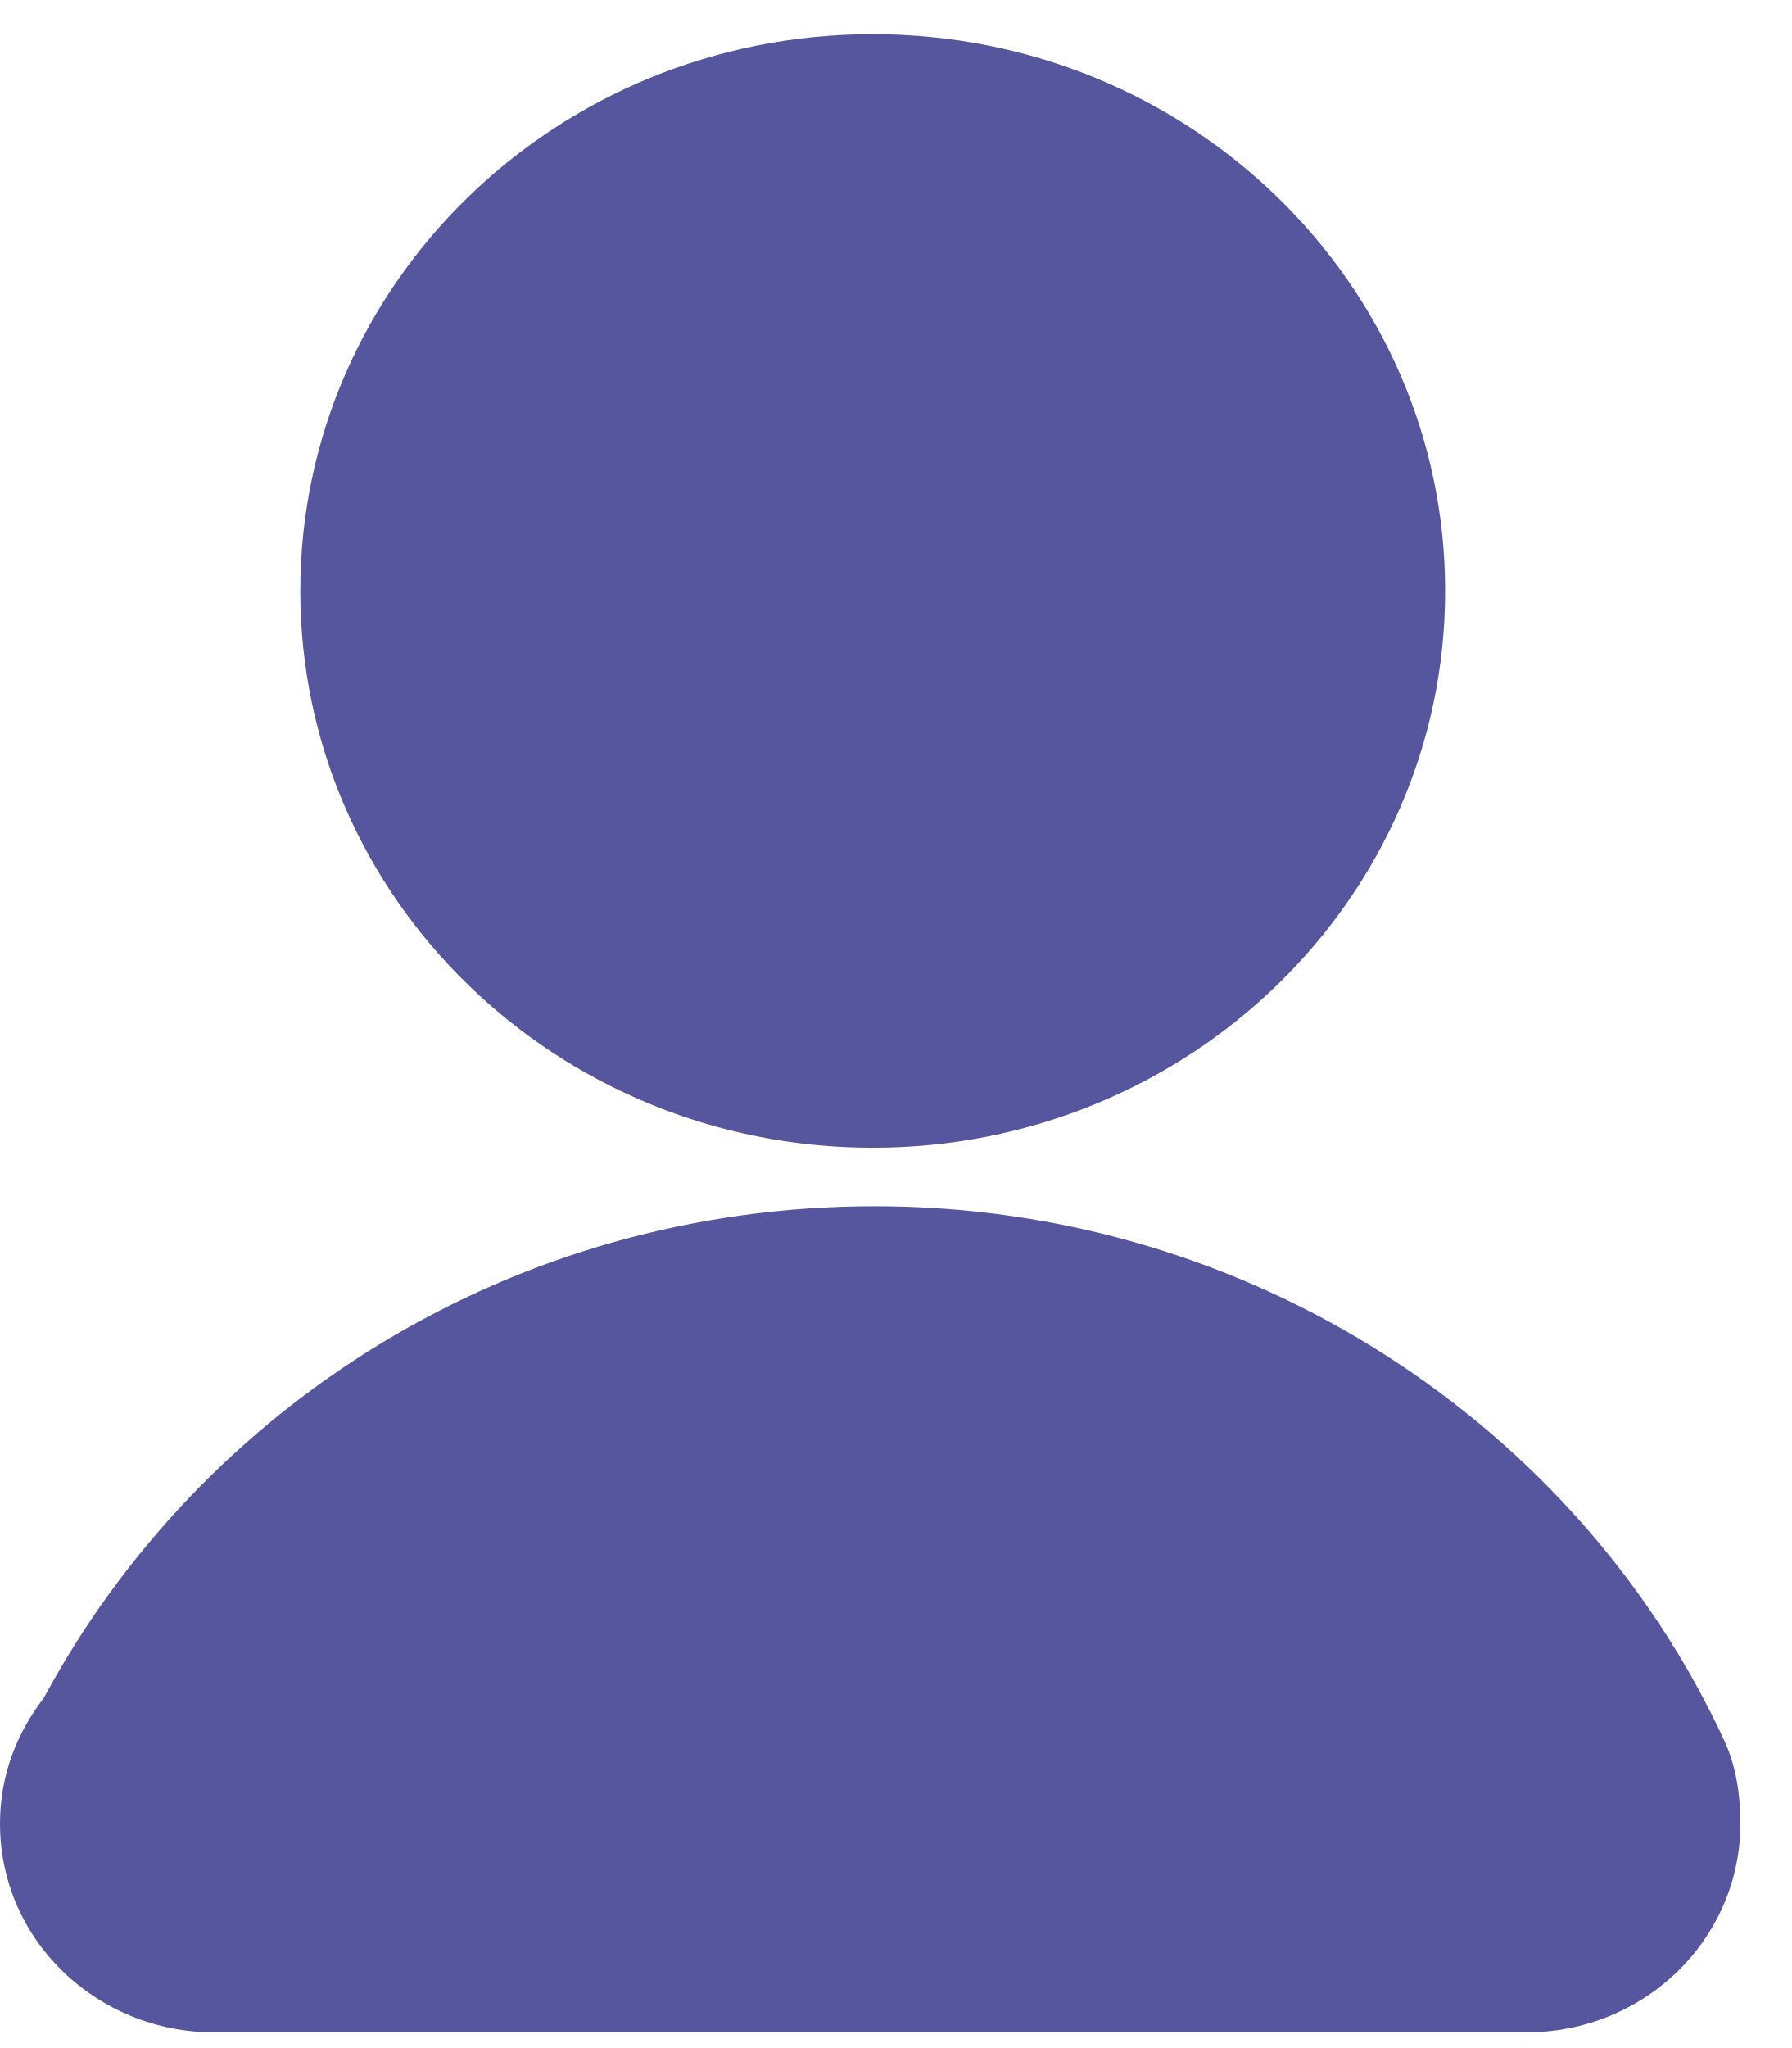
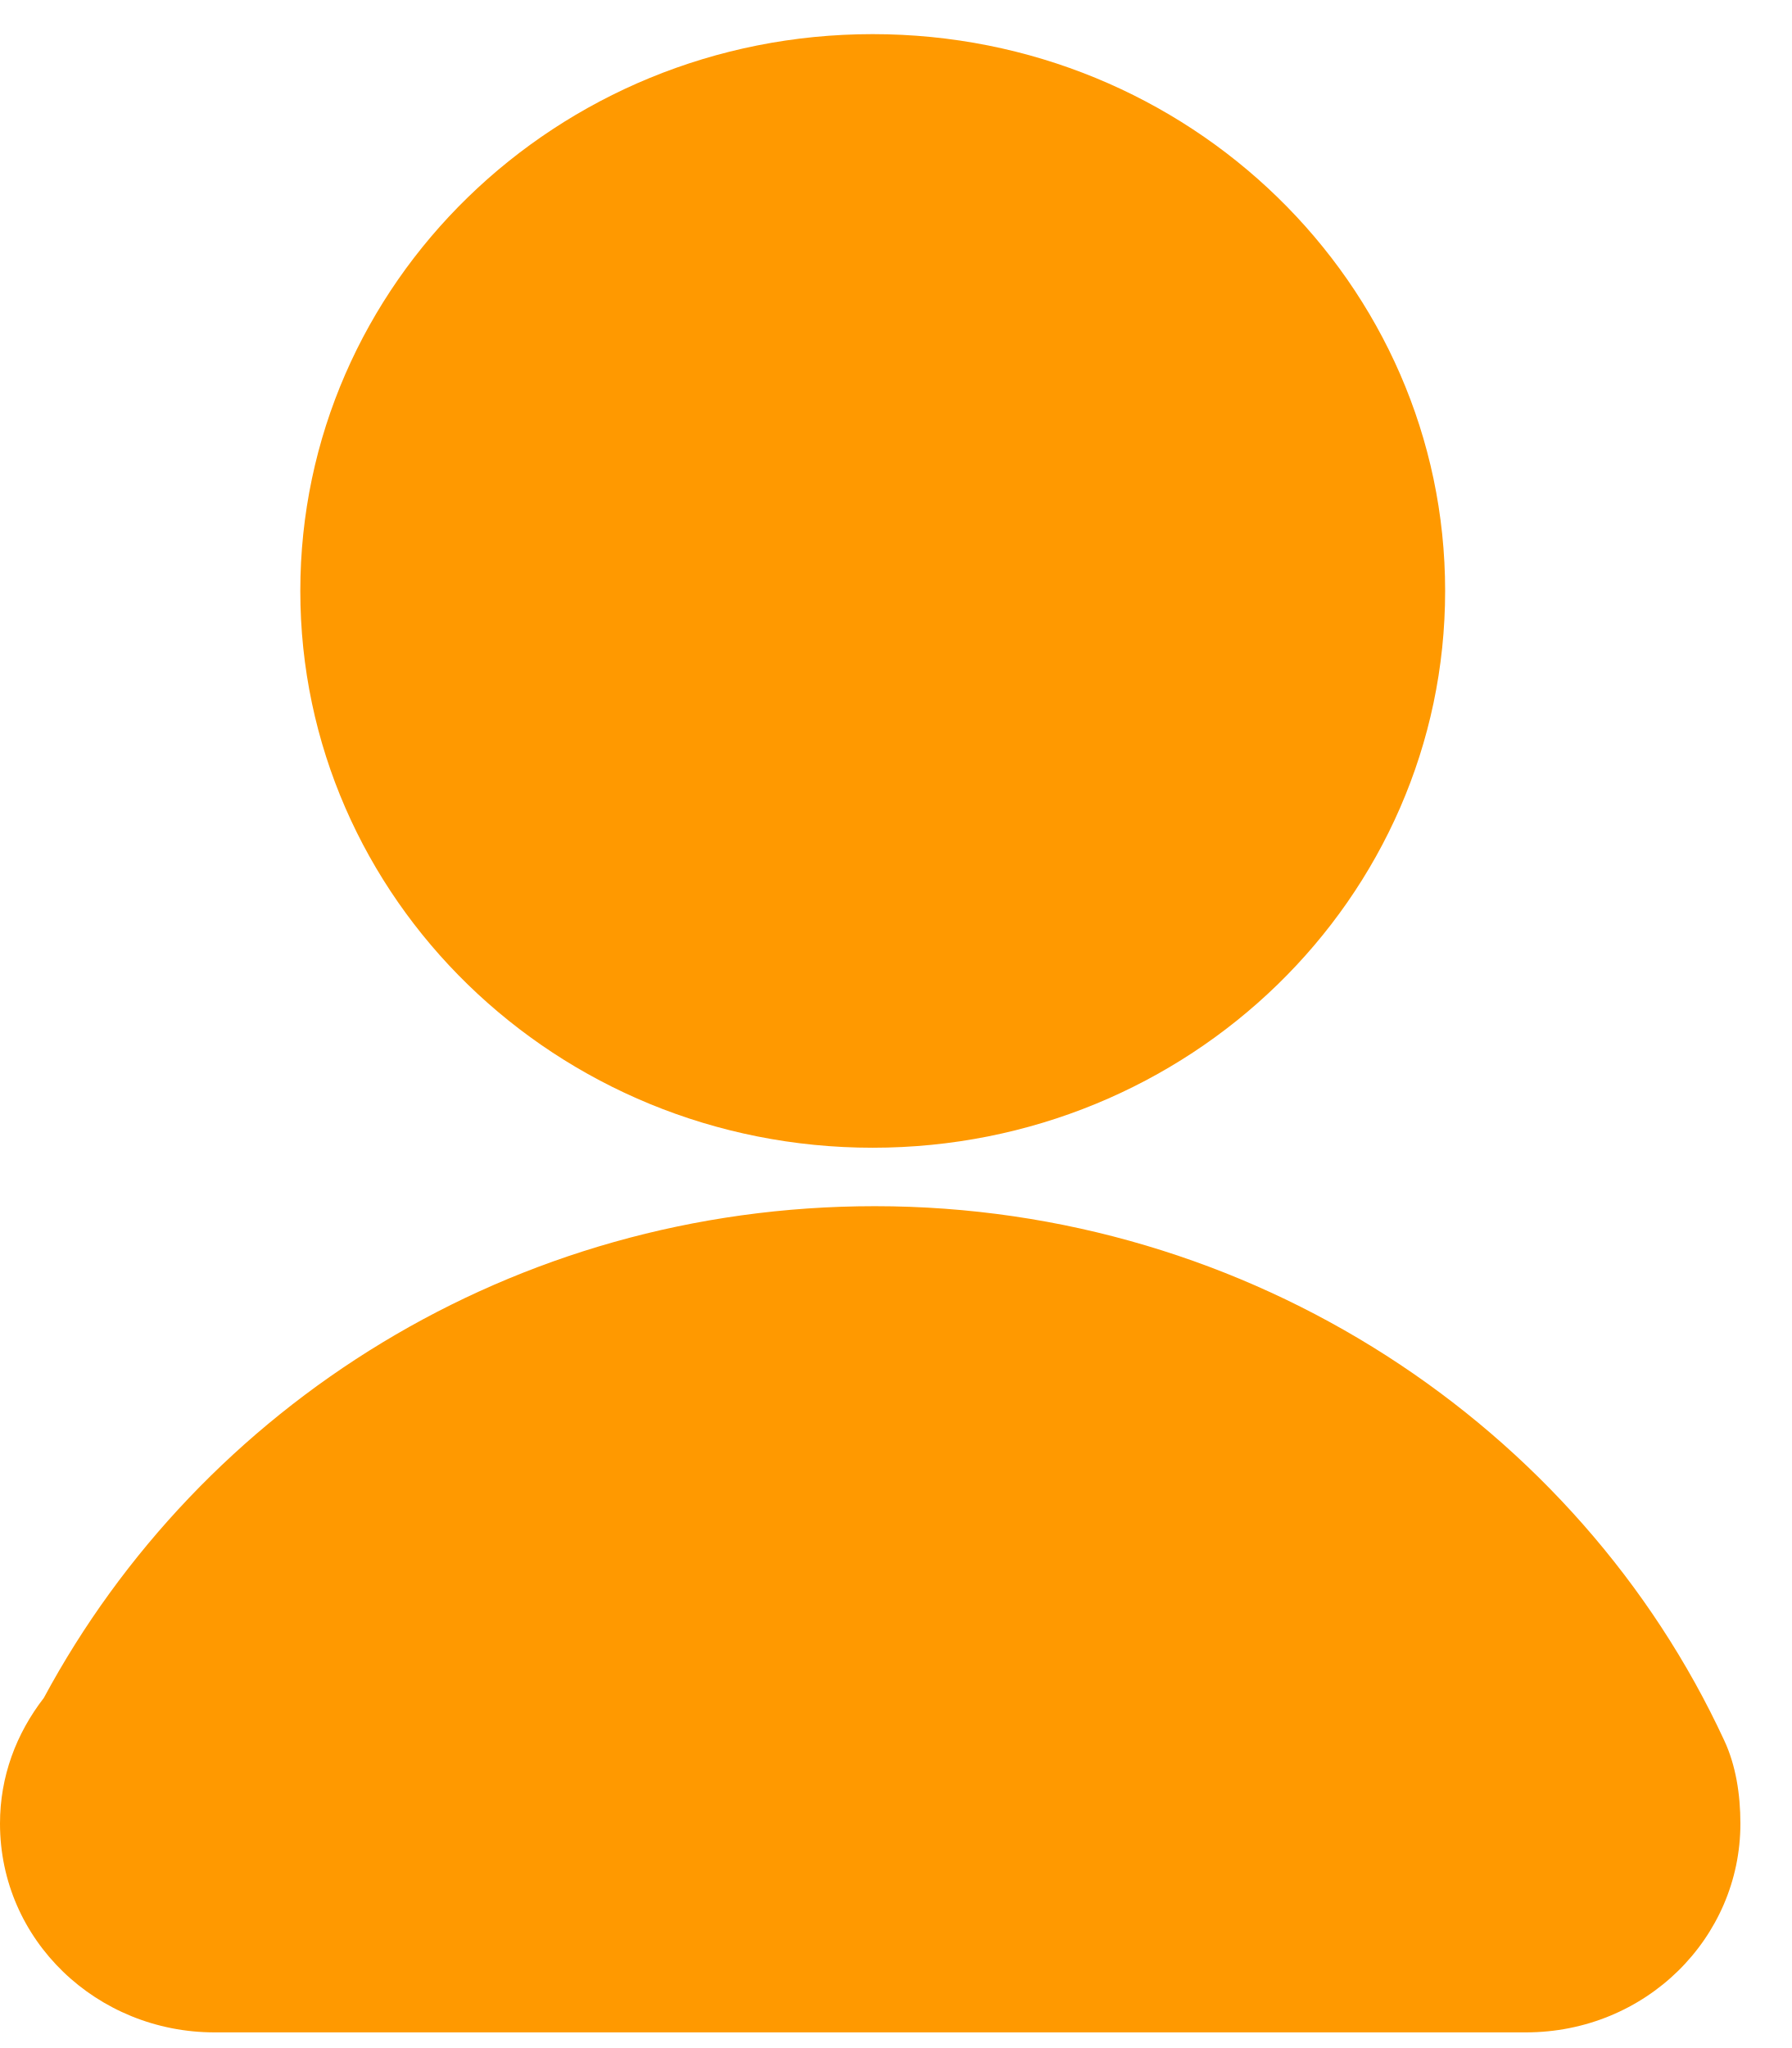
<svg xmlns="http://www.w3.org/2000/svg" width="21" height="24" viewBox="0 0 21 24" fill="none">
-   <path d="M10.229 13.45C13.935 13.45 16.939 10.529 16.939 6.925C16.939 3.321 13.935 0.4 10.229 0.4C6.524 0.4 3.52 3.321 3.52 6.925C3.52 10.529 6.524 13.45 10.229 13.45Z" fill="#55569E" />
-   <path d="M20.211 20.397C18.506 16.713 14.665 14.135 10.254 14.135C6.006 14.135 2.354 16.477 0.514 19.897C0.189 20.318 0 20.818 0 21.37C0 22.739 1.136 23.817 2.516 23.817H17.884C19.291 23.817 20.4 22.712 20.4 21.37C20.4 21.028 20.346 20.686 20.211 20.397Z" fill="#55569E" />
+   <path d="M10.229 13.45C13.935 13.45 16.939 10.529 16.939 6.925C16.939 3.321 13.935 0.4 10.229 0.4C6.524 0.4 3.52 3.321 3.52 6.925C3.52 10.529 6.524 13.45 10.229 13.45Z" fill="#ff9900" />
+   <path d="M20.211 20.397C18.506 16.713 14.665 14.135 10.254 14.135C6.006 14.135 2.354 16.477 0.514 19.897C0.189 20.318 0 20.818 0 21.37C0 22.739 1.136 23.817 2.516 23.817H17.884C19.291 23.817 20.4 22.712 20.4 21.37C20.4 21.028 20.346 20.686 20.211 20.397Z" fill="#ff9900" />
</svg>
